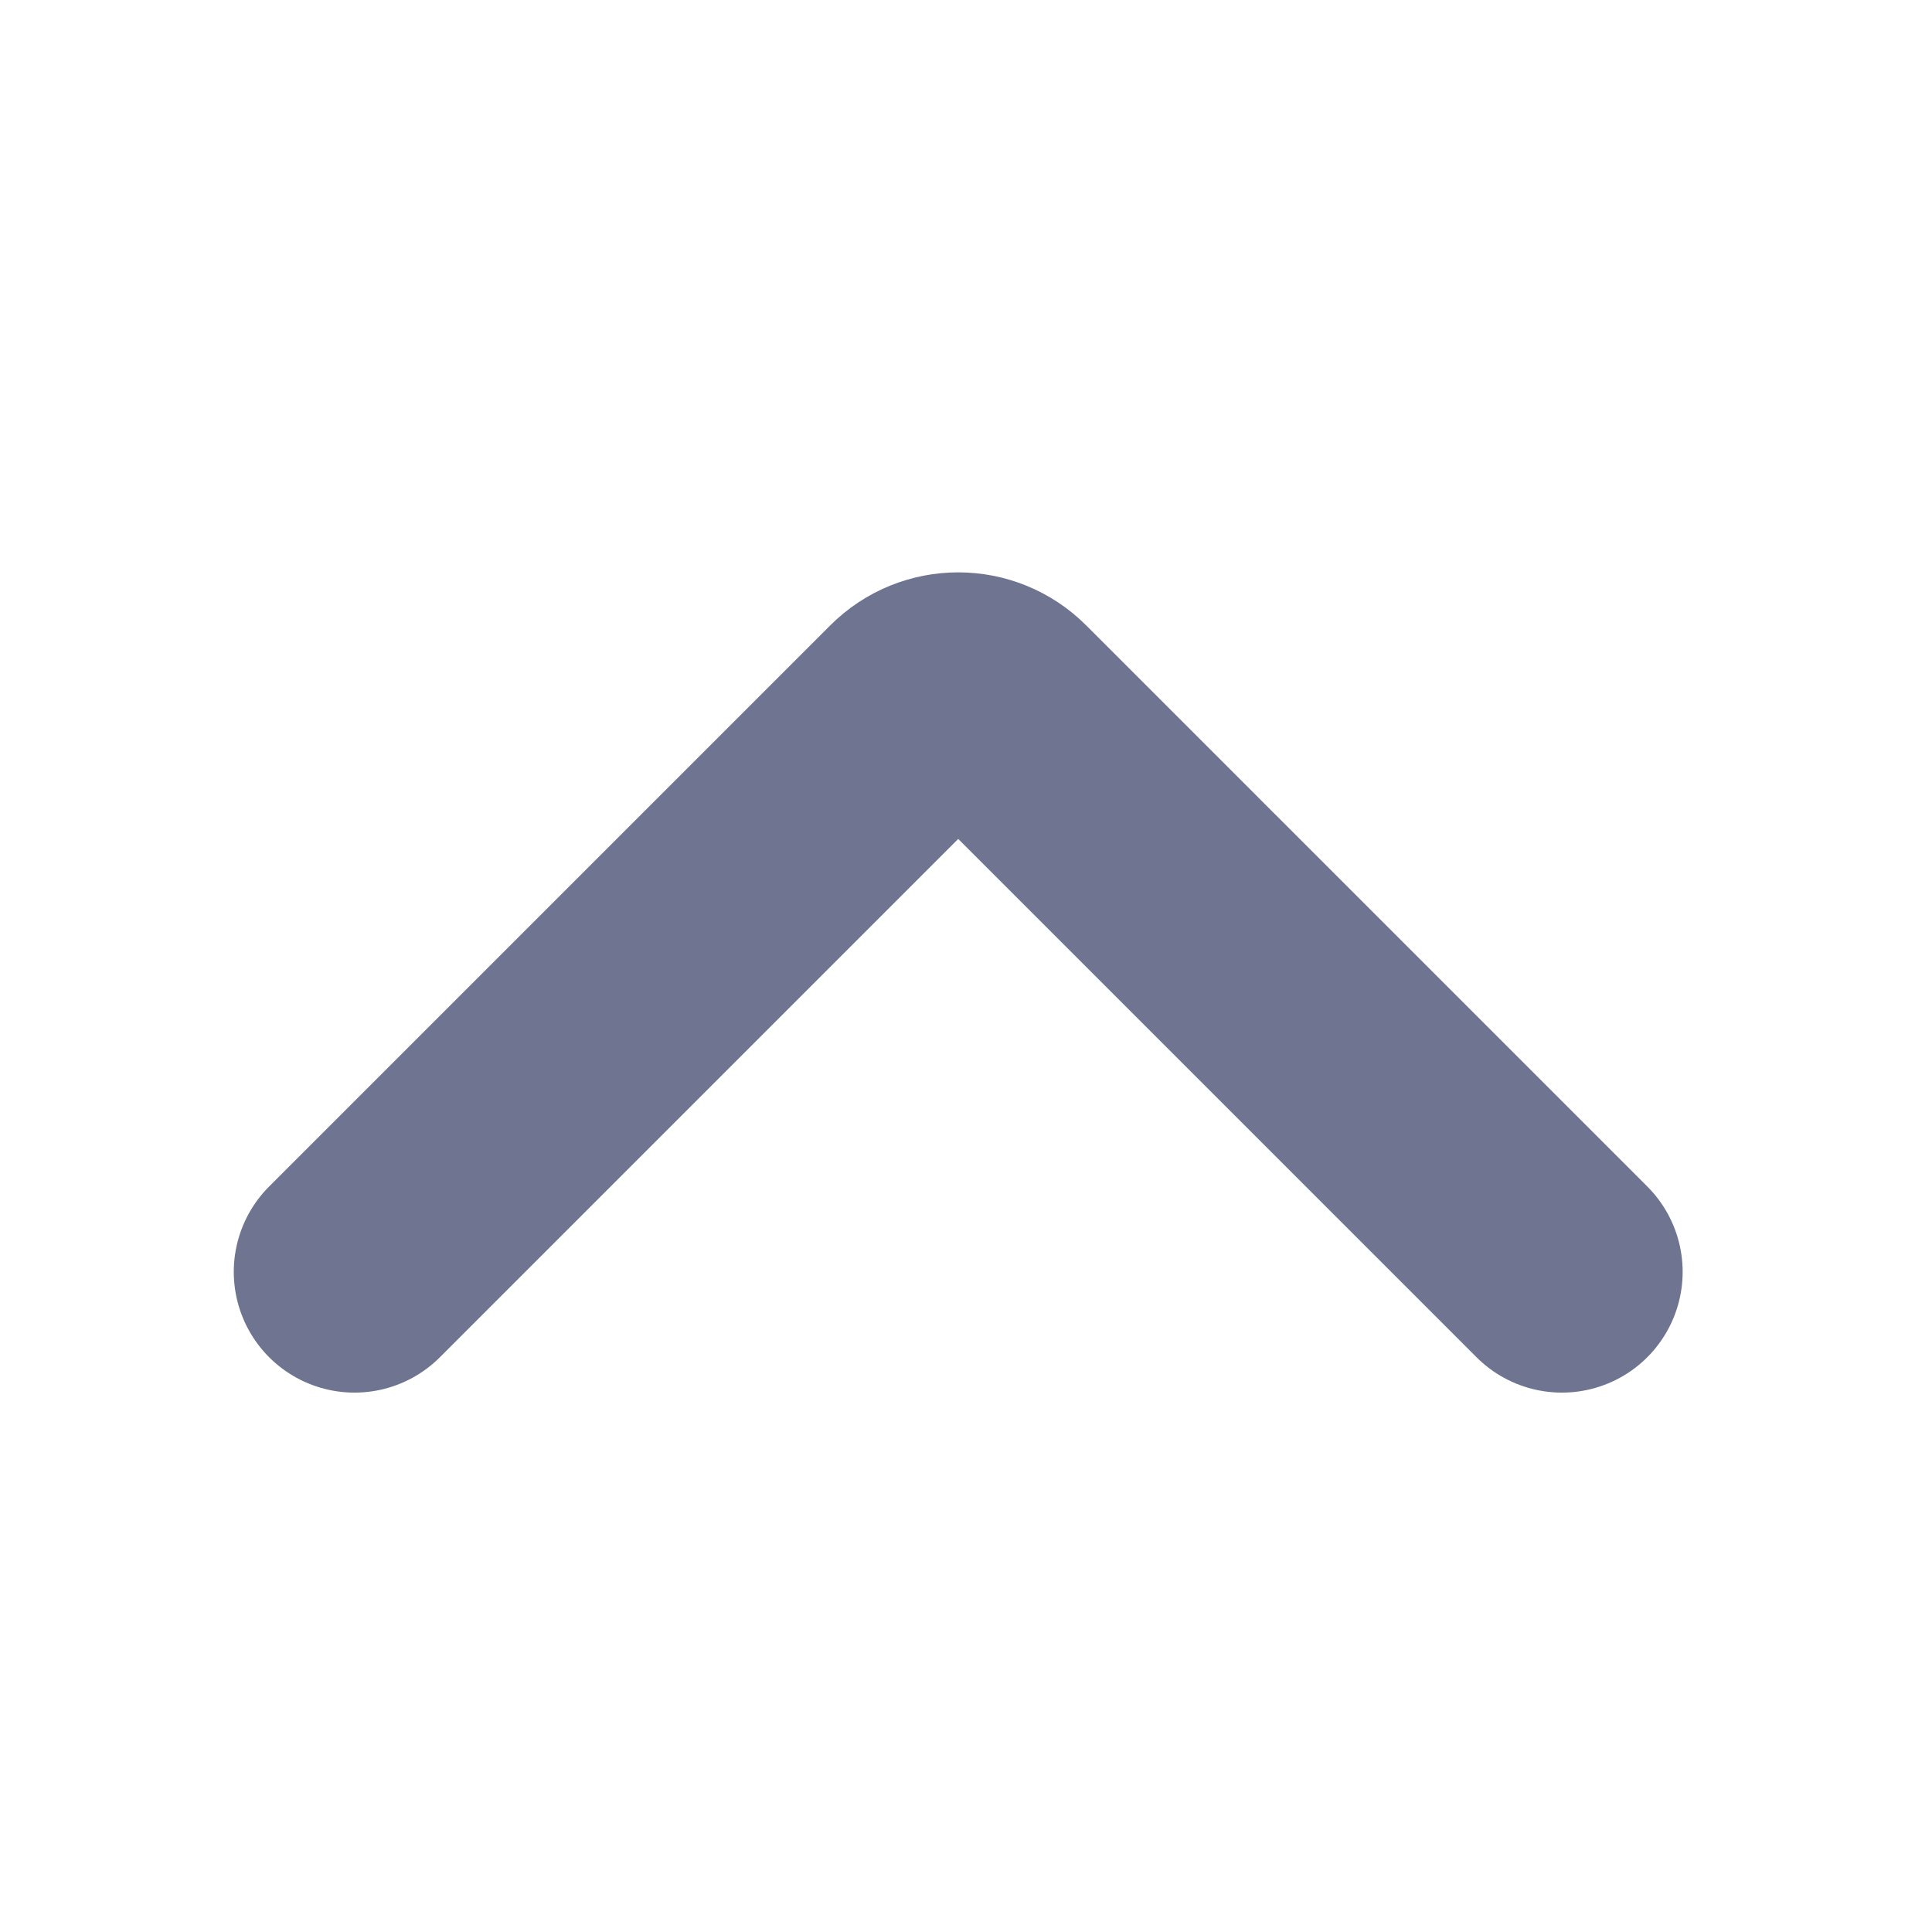
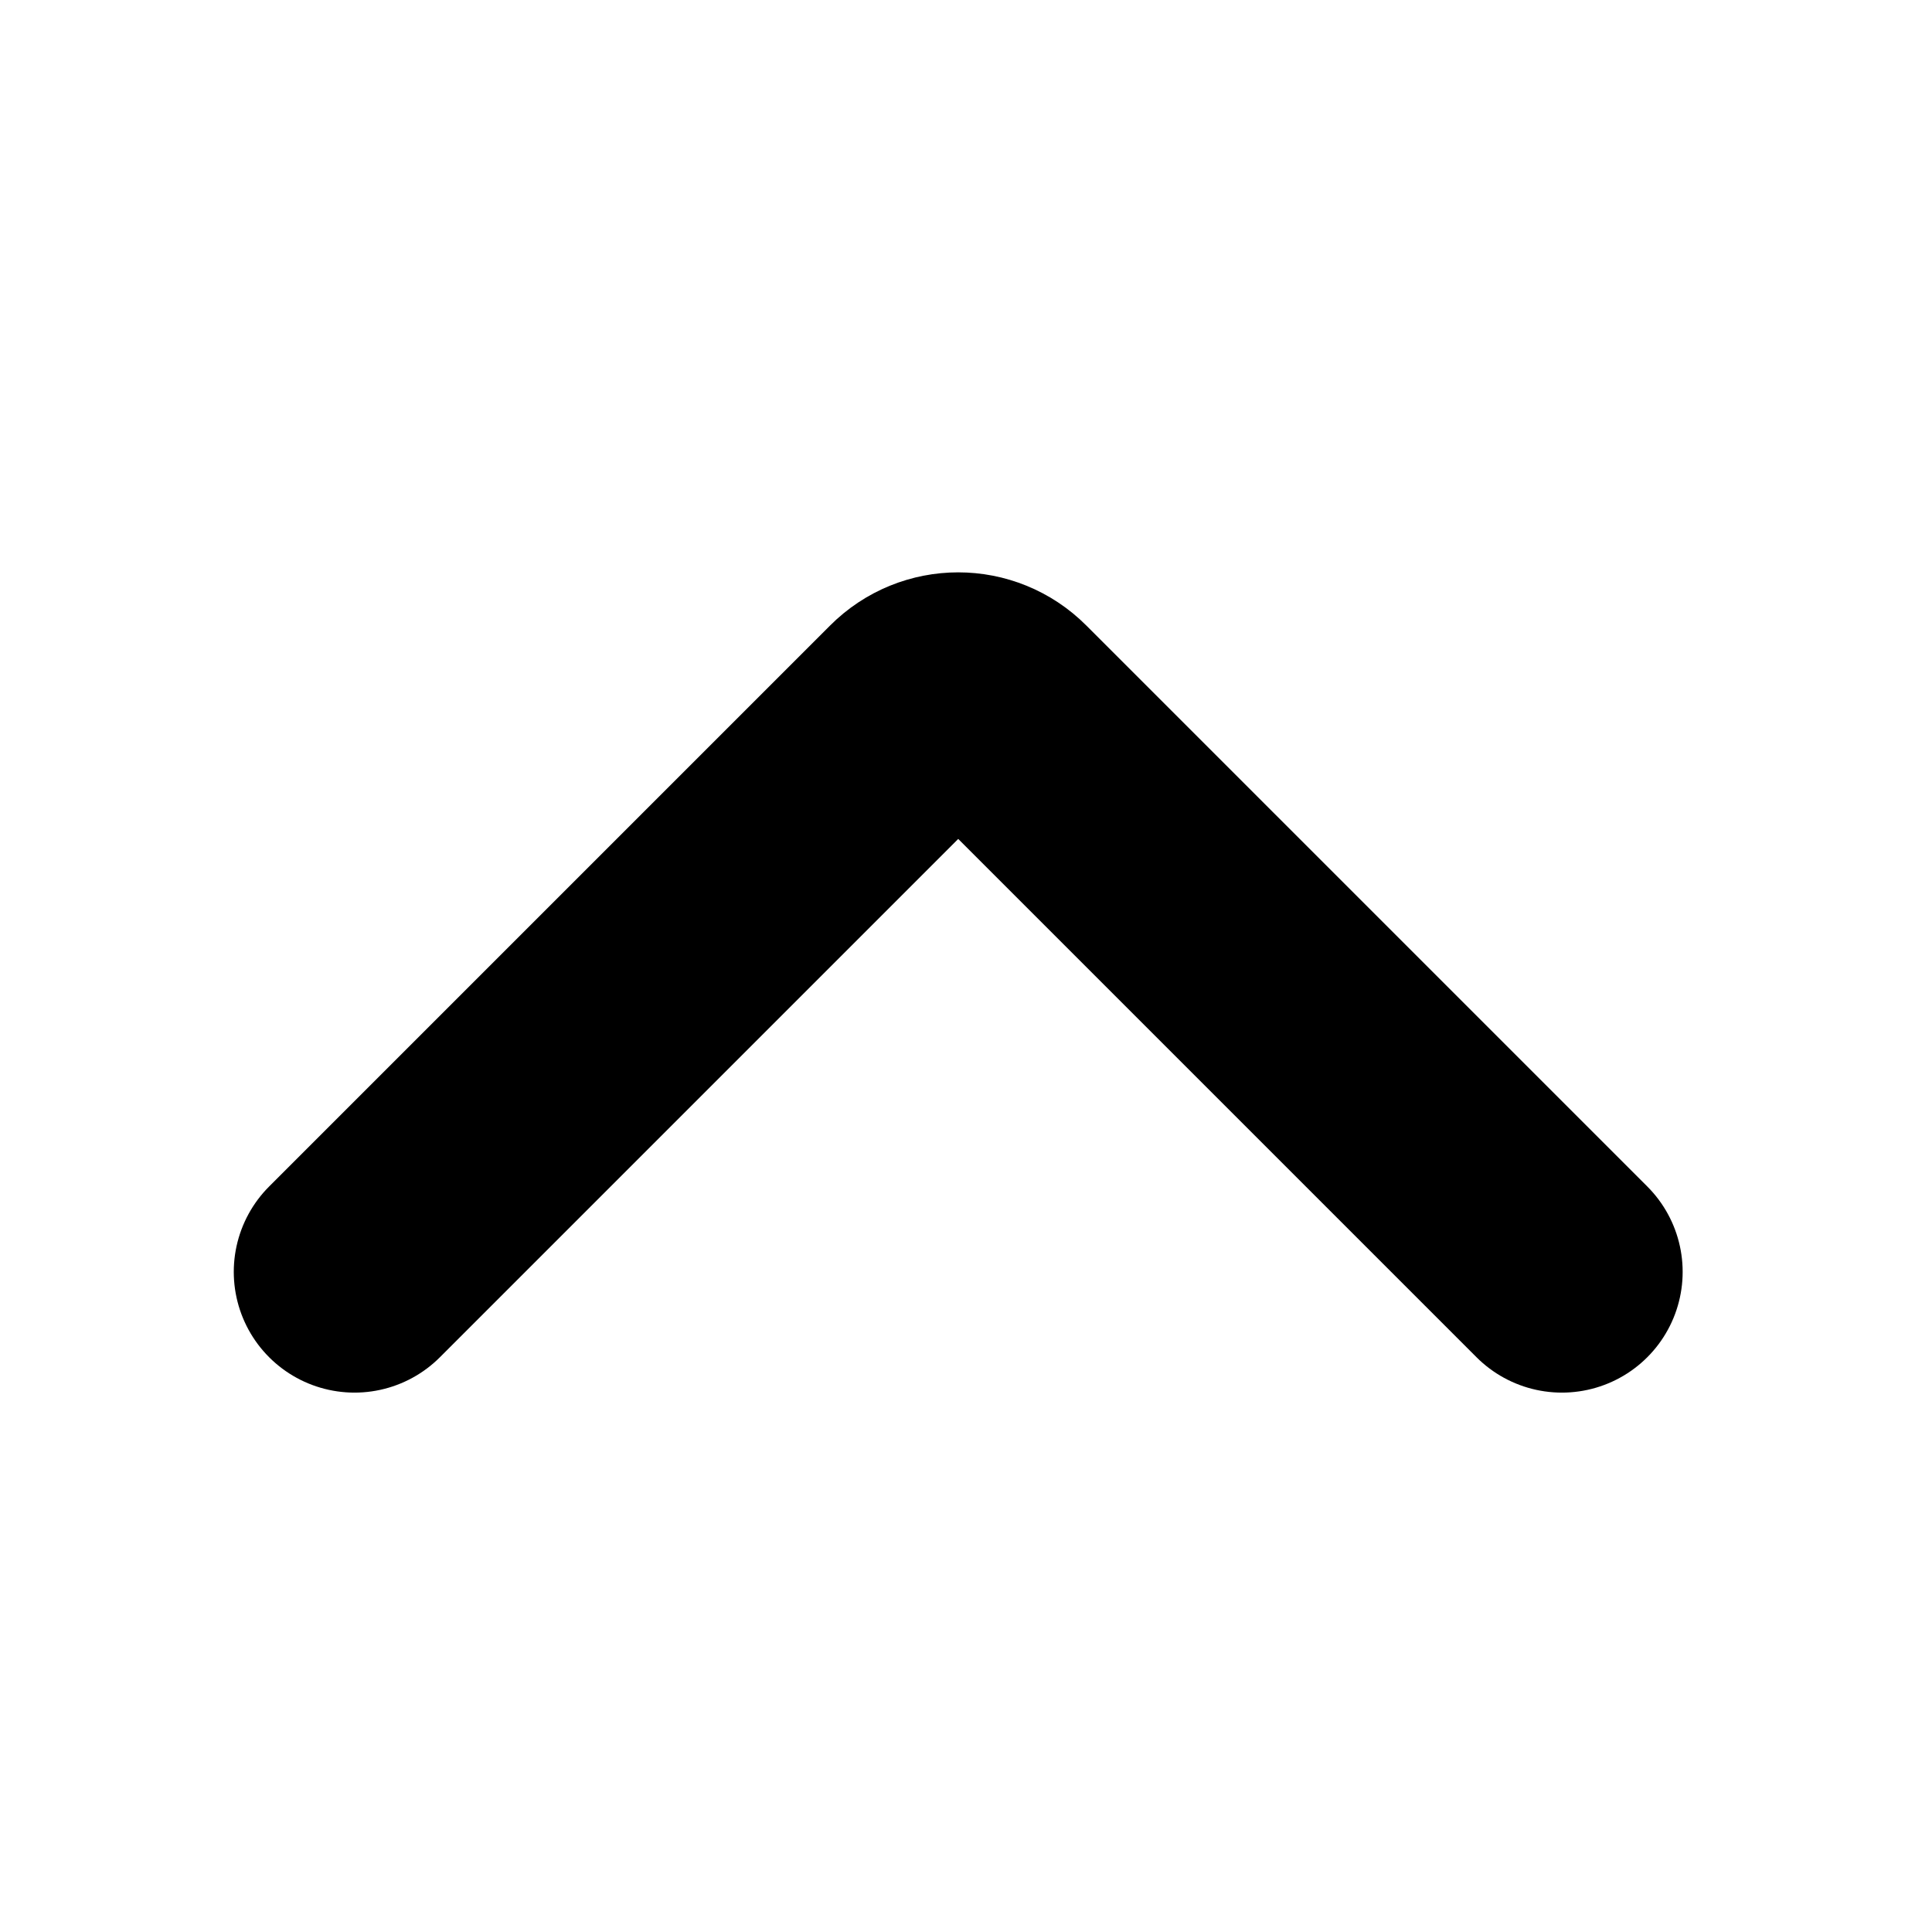
<svg xmlns="http://www.w3.org/2000/svg" viewBox="0 0 16 16" fill="none">
-   <path d="M2.936 10.533L7.582 5.887C7.777 5.691 8.094 5.691 8.289 5.887L12.935 10.533" stroke="#6F7590" stroke-width="2" stroke-linecap="round" />
+   <path d="M2.936 10.533L7.582 5.887C7.777 5.691 8.094 5.691 8.289 5.887L12.935 10.533" stroke="currentColor" stroke-width="2" stroke-linecap="round" />
</svg>
